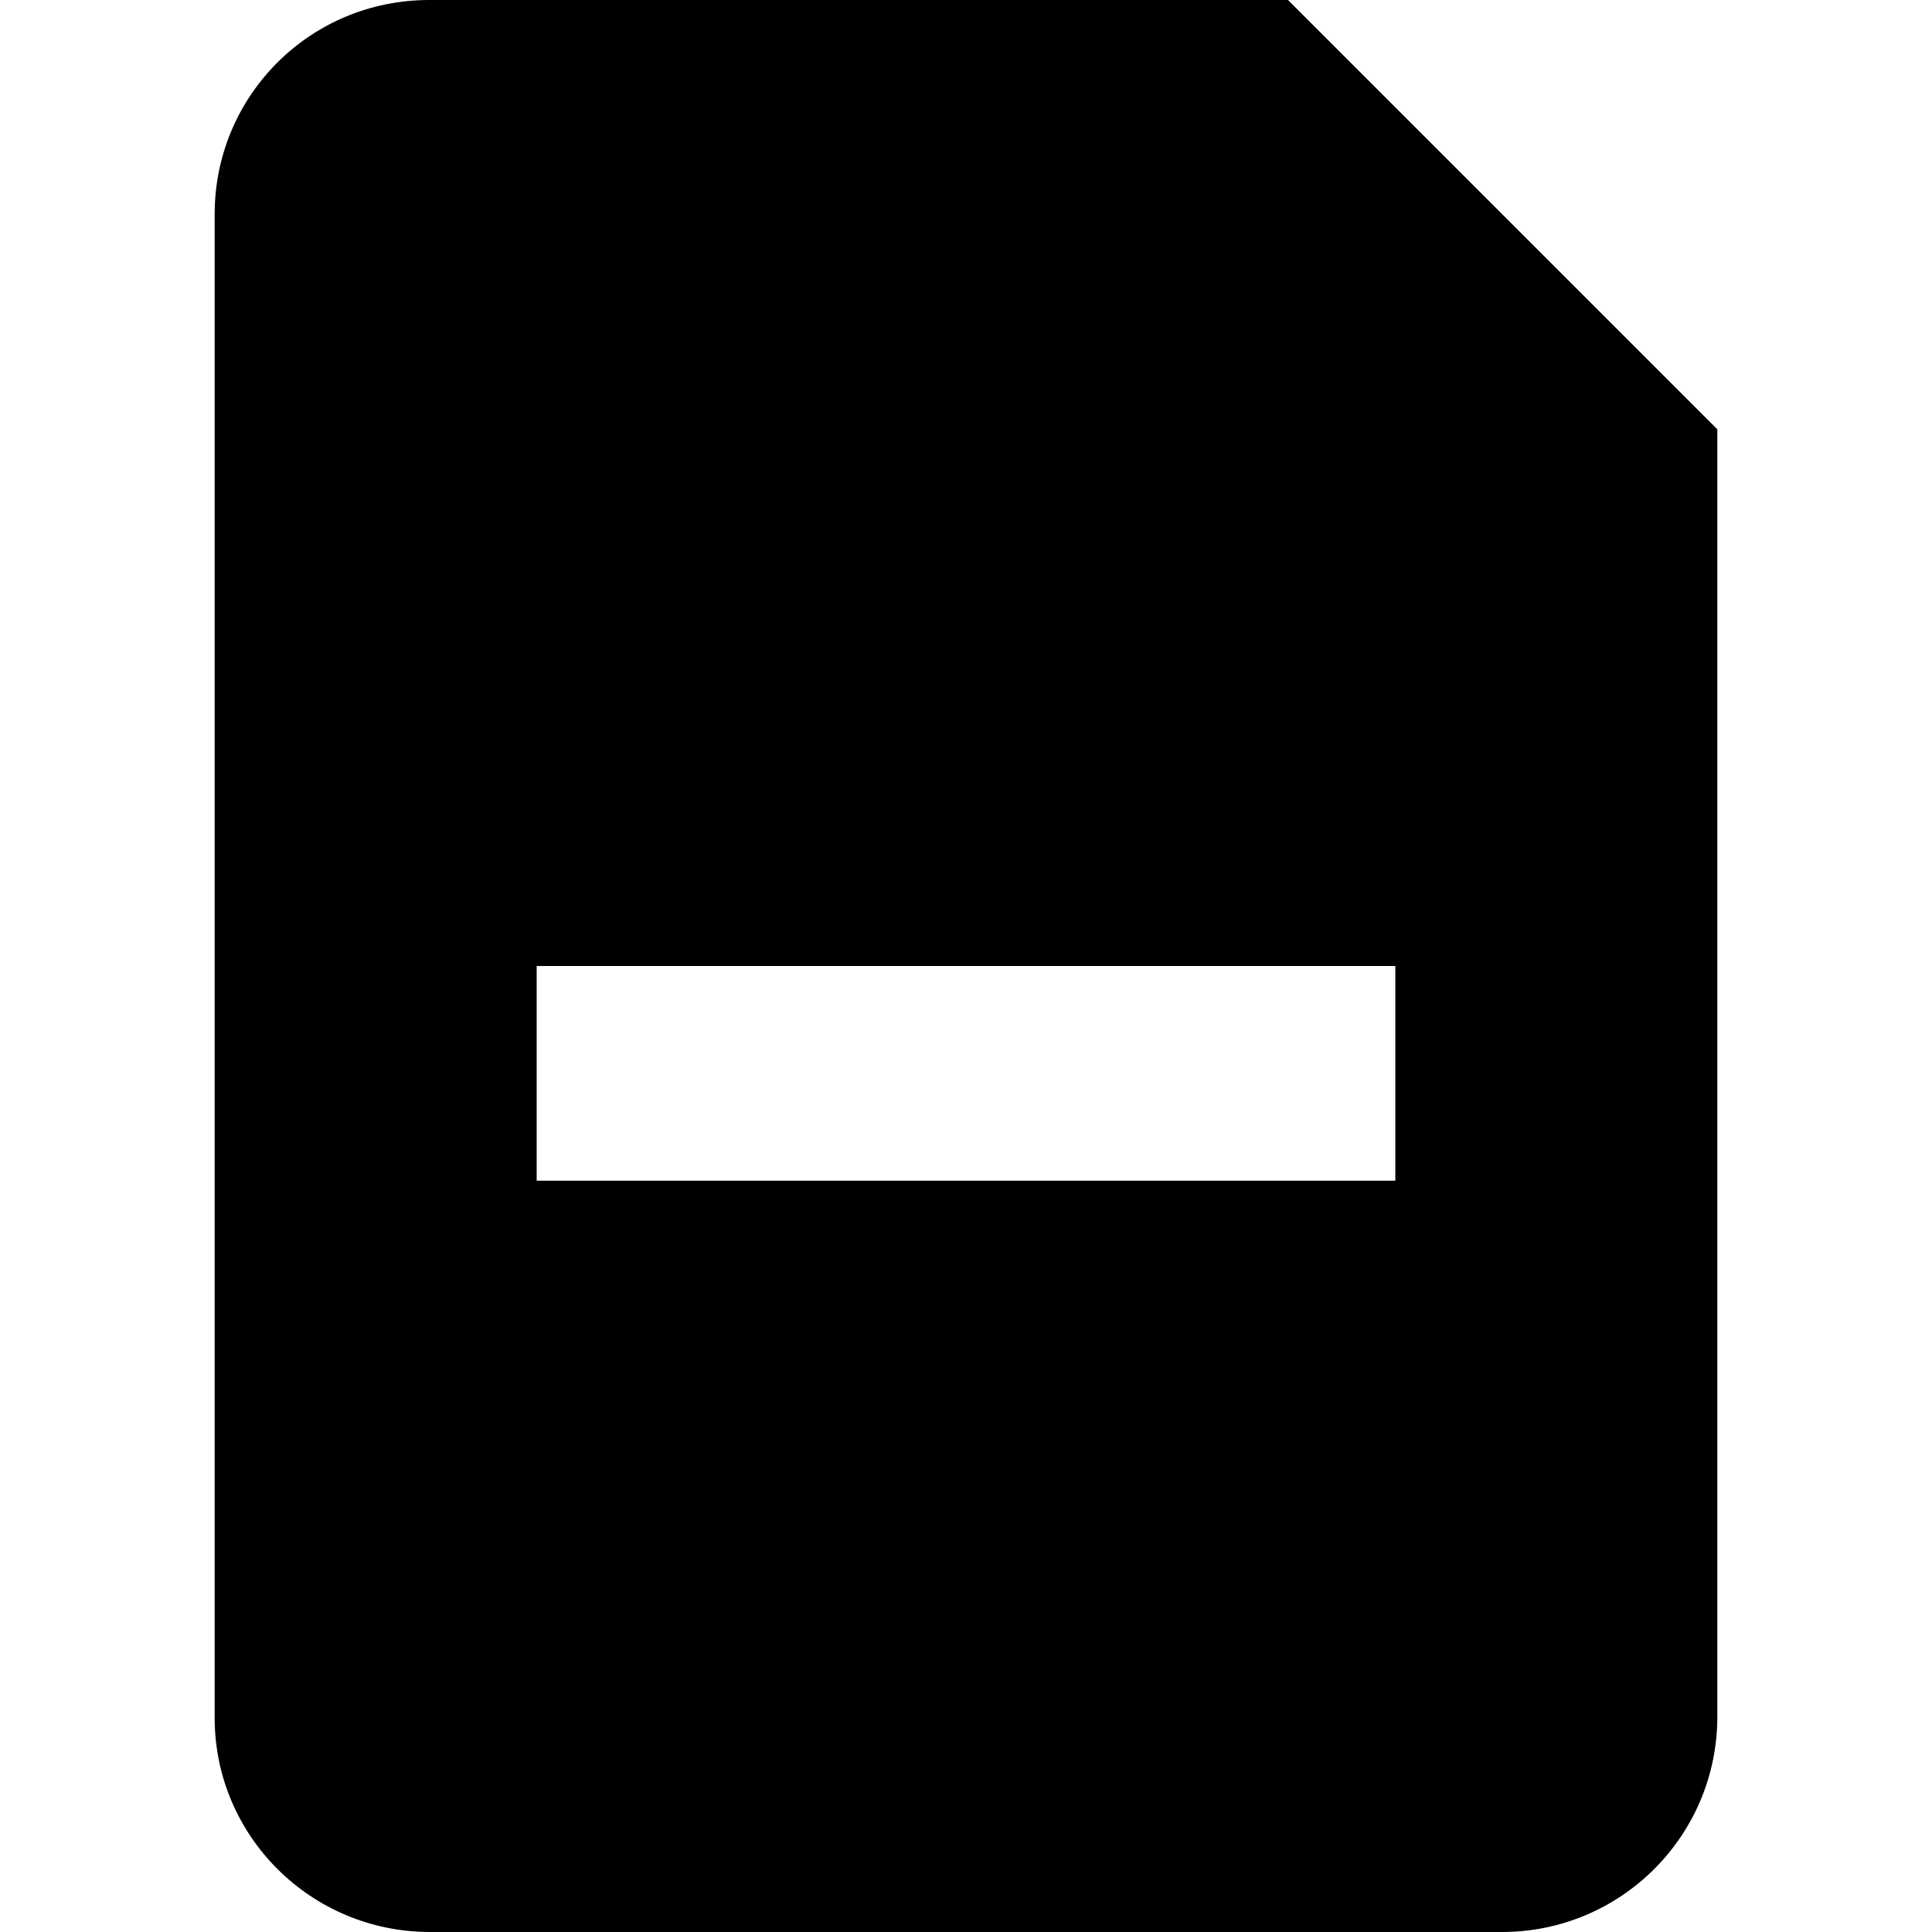
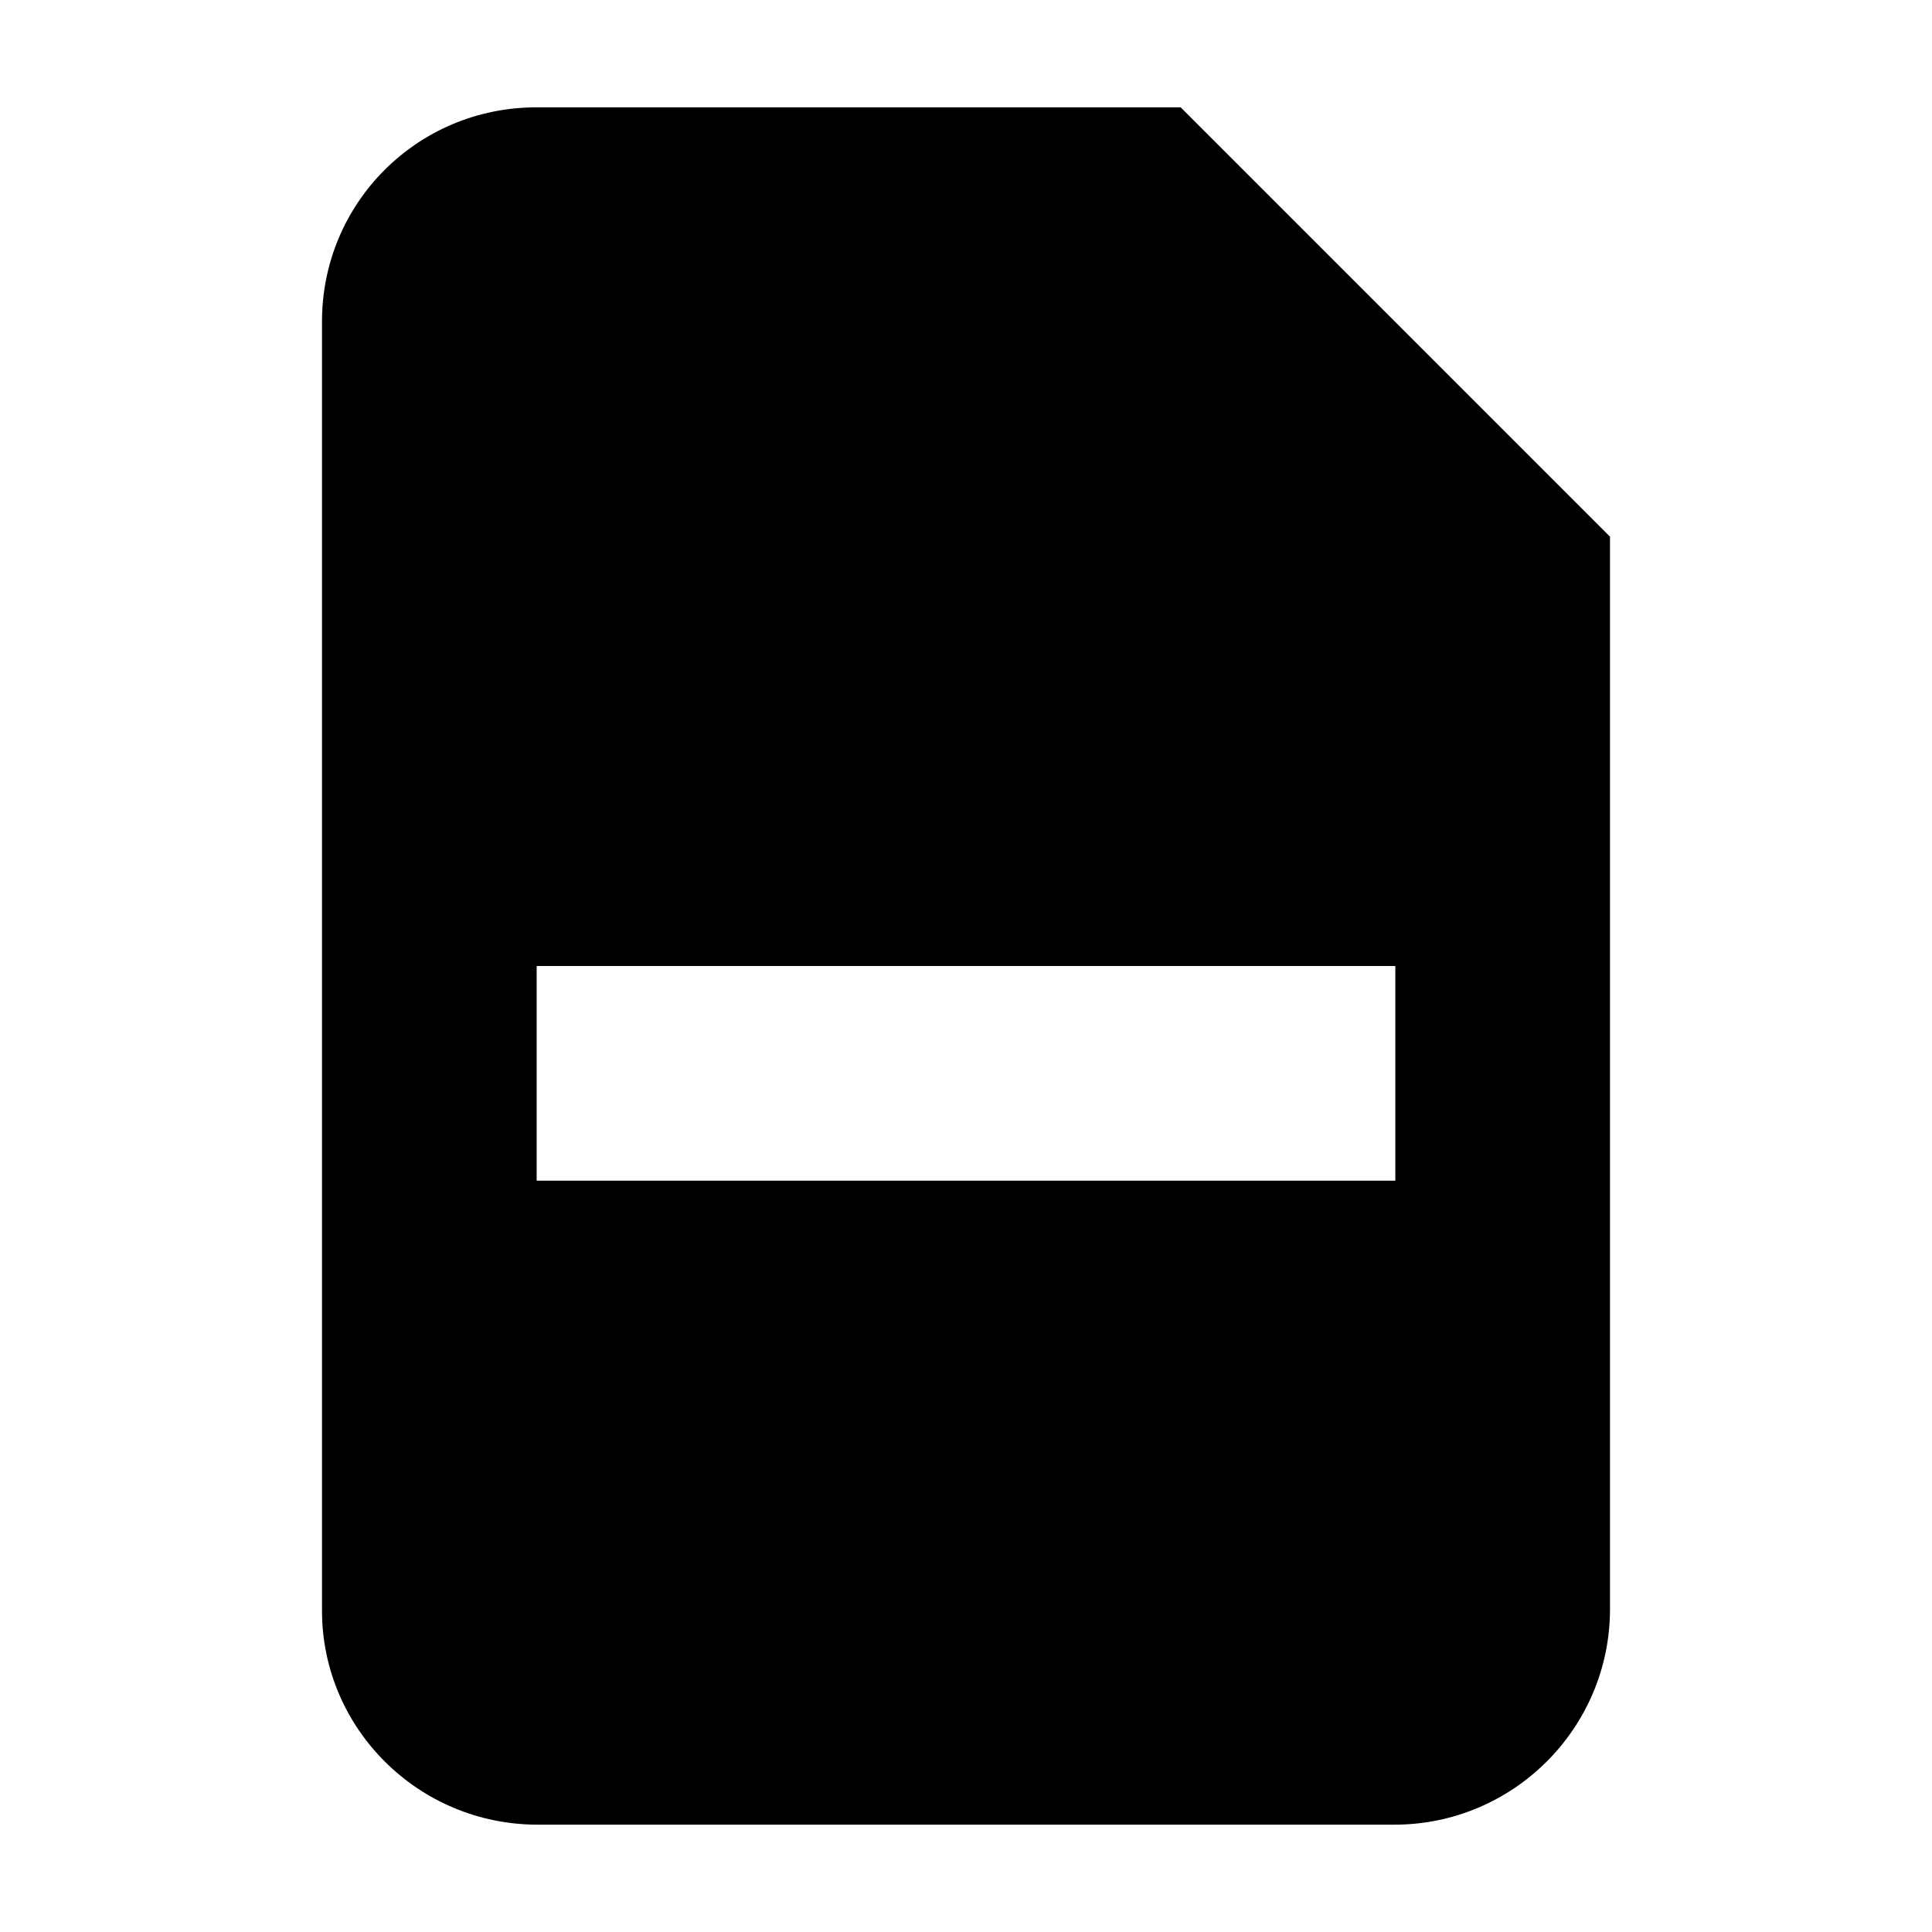
<svg xmlns="http://www.w3.org/2000/svg" width="18" height="18" viewBox="0 0 18 18">
-   <path fill="#000000" fill-rule="evenodd" d="M2,1.995 C2,0.893 2.887,0 4,0 L12,0 L16,4 L16,15.994 C16,17.102 15.103,18 13.994,18 L4.006,18 C2.898,18 2,17.107 2,16.005 L2,1.995 Z M5,9 L5,11 L13,11 L13,9 L5,9 Z" />
+   <path fill="#000000" fill-rule="evenodd" d="M3,2.994 C3,1.893 3.887,1 4.998,1 L11,1 L15,5 L15,14.991 C15,16.101 14.098,17 12.991,17 L5.009,17 C3.899,17 3,16.105 3,15.006 L3,2.994 Z M5,9 L5,11 L13,11 L13,9 L5,9 Z" />
</svg>
